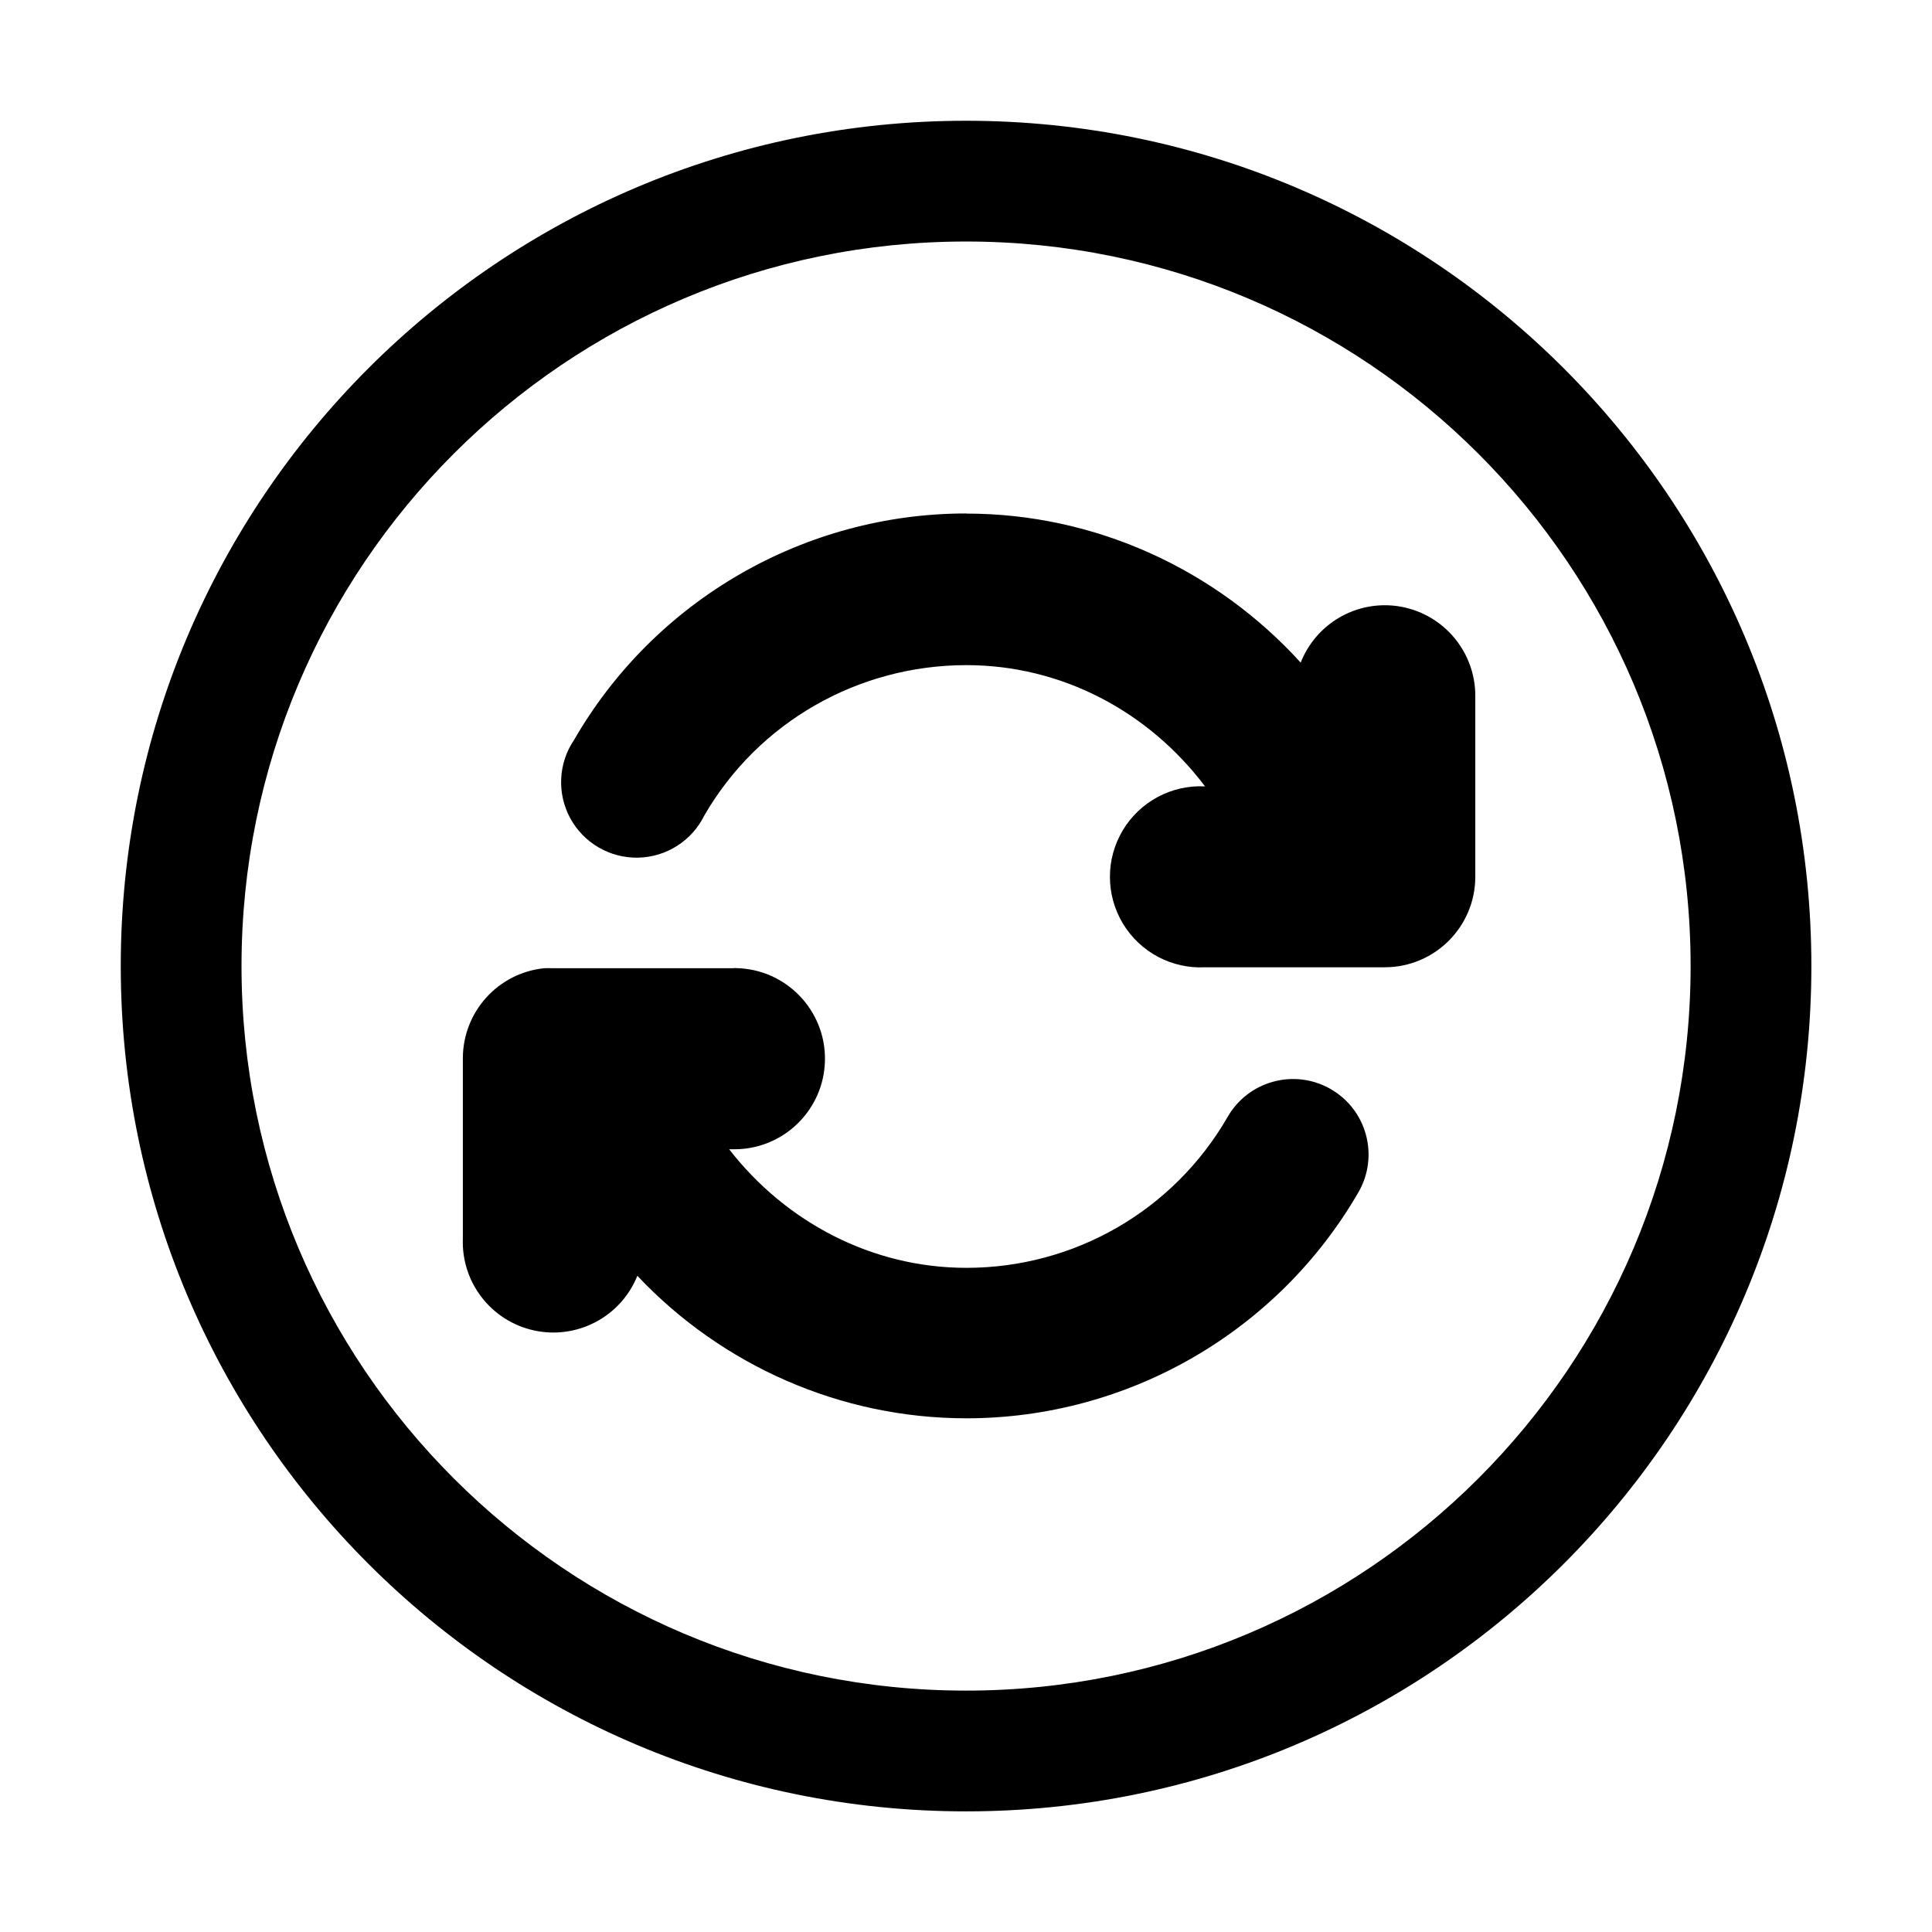
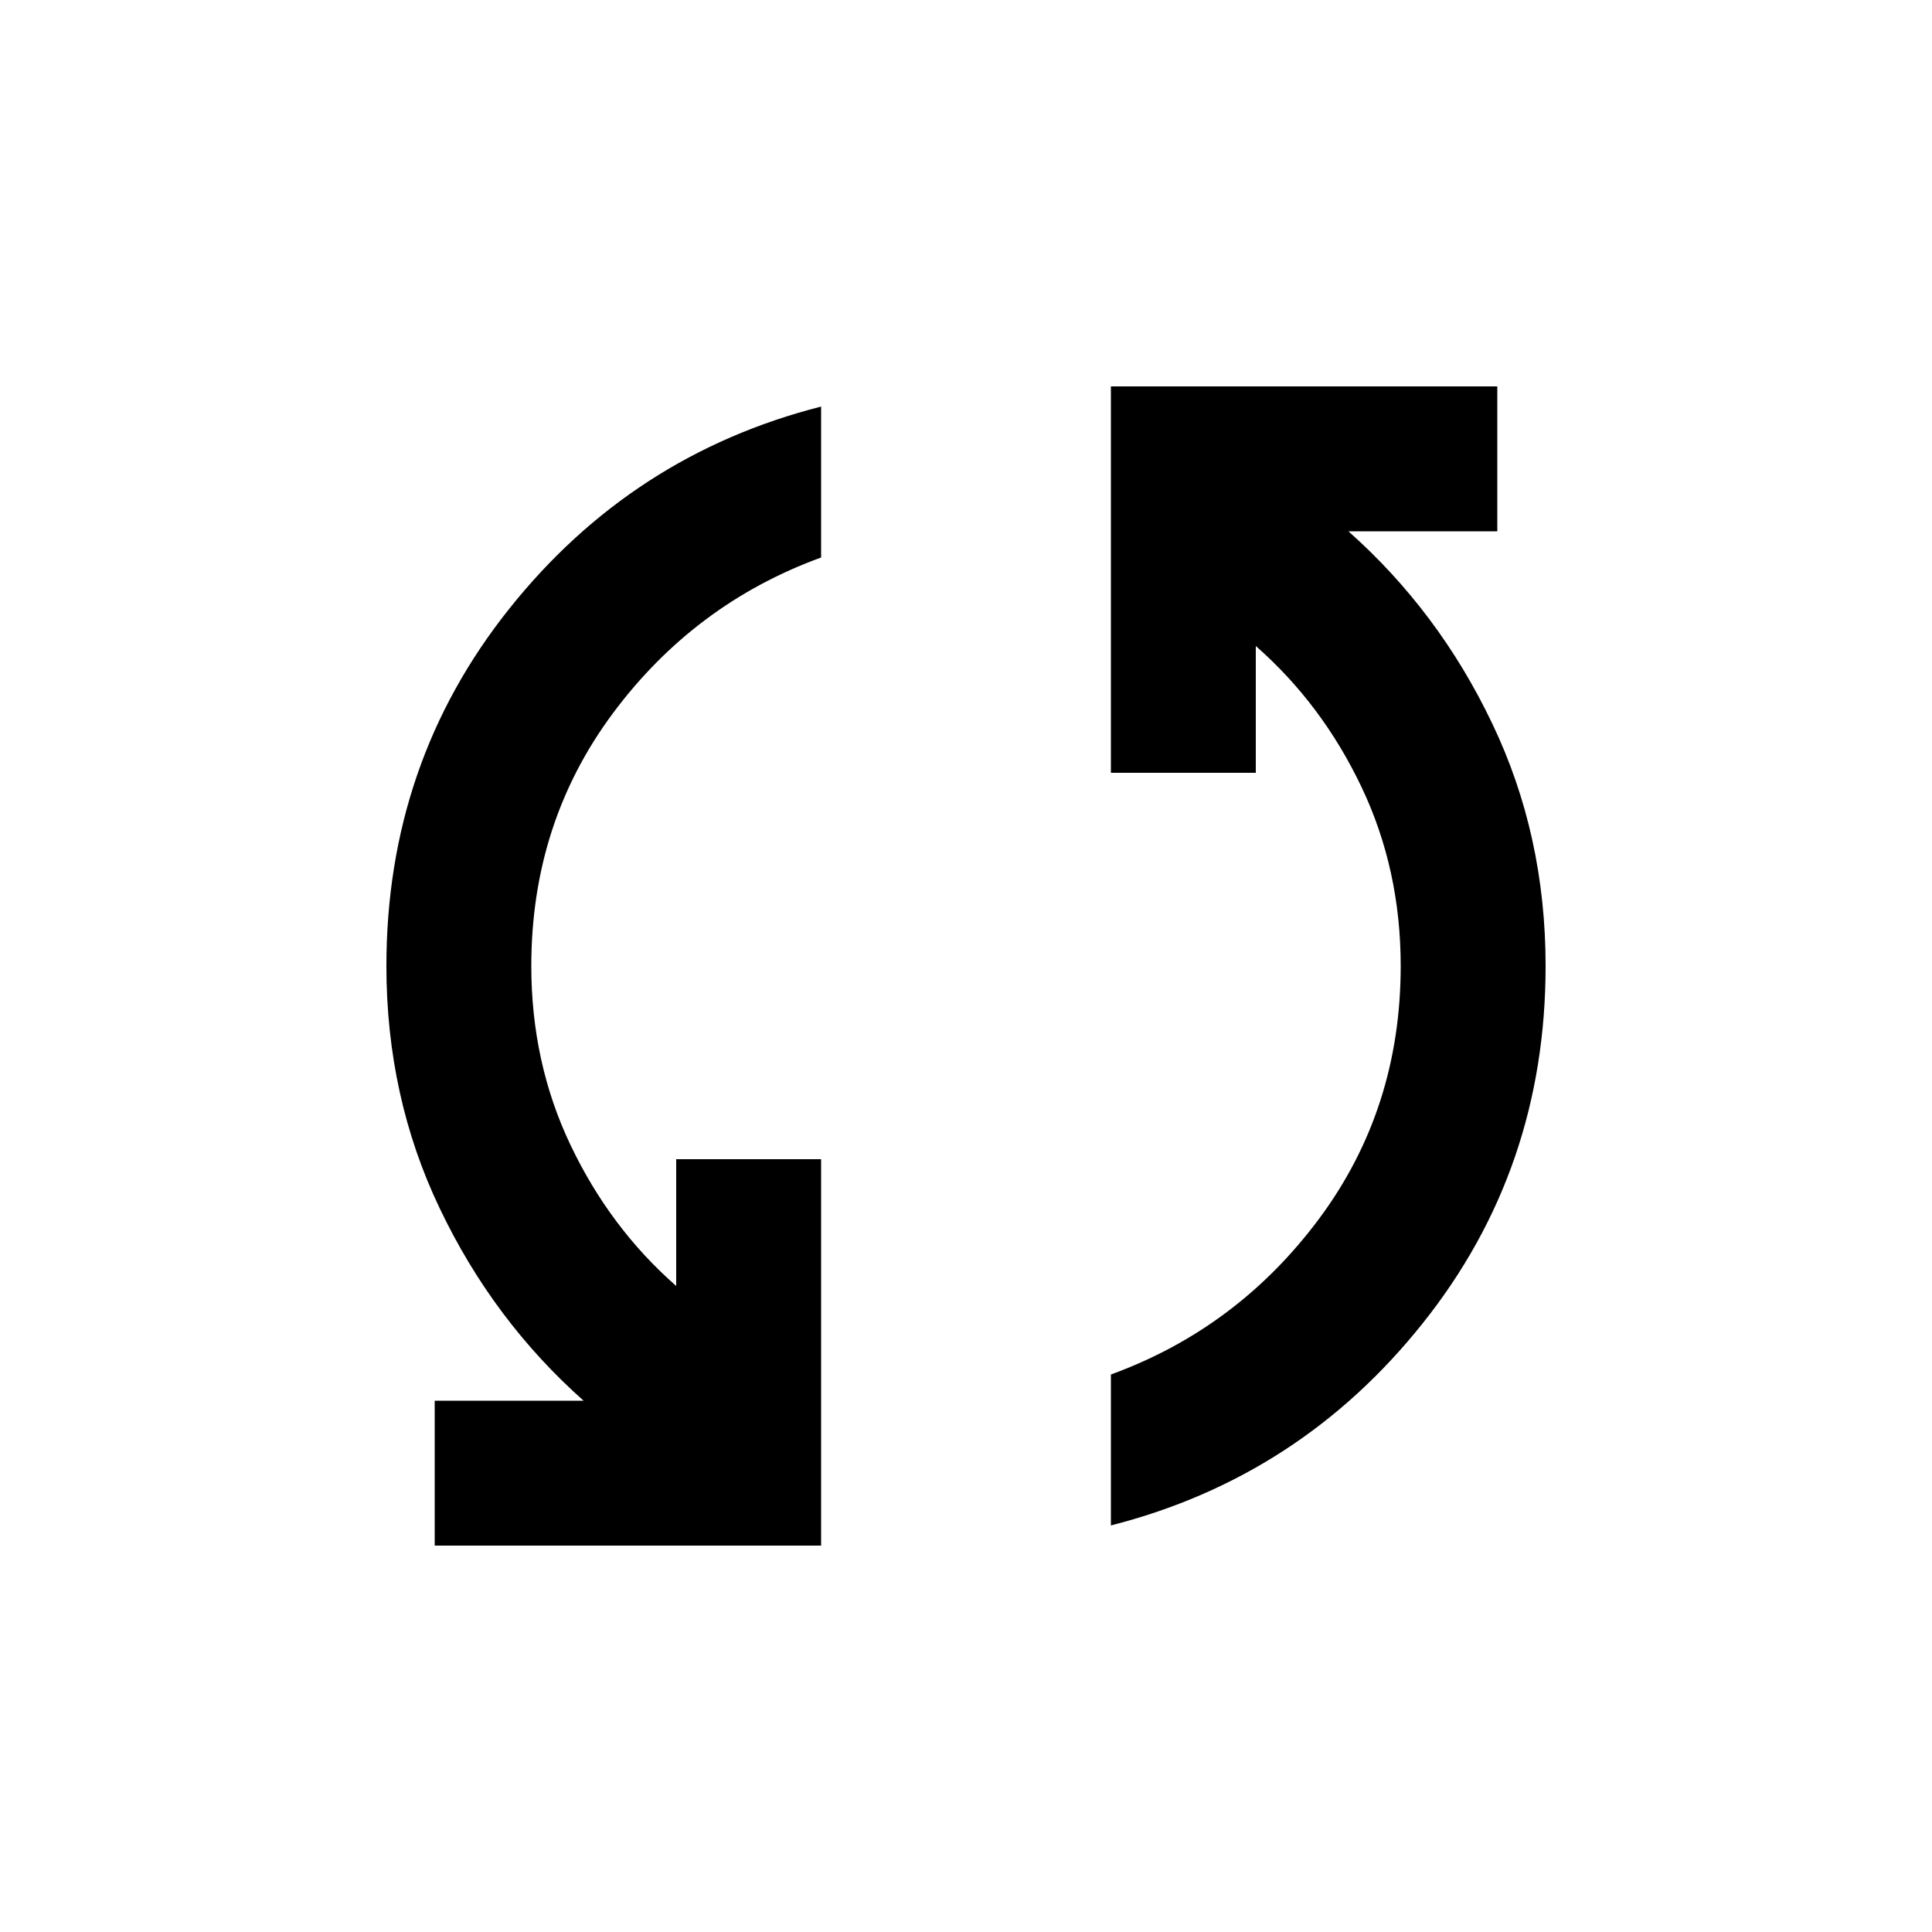
- <svg xmlns="http://www.w3.org/2000/svg" width="16" height="16" version="1.1" viewBox="0 0 4.233 4.233">
-   <path transform="scale(.26458)" d="m8 1a7 7 0 0 0-7 7 7 7 0 0 0 7 7 7 7 0 0 0 7-7 7 7 0 0 0-7-7zm0 1a6 6 0 0 1 6 6 6 6 0 0 1-6 6 6 6 0 0 1-6-6 6 6 0 0 1 6-6zm0.002 2.252c-1.339-1.47e-5 -2.579 0.716-3.248 1.875a0.625 0.625 0 1 0 1.078 0.627c0.447-0.774 1.276-1.246 2.17-1.246 0.79-8.4e-6 1.508 0.383 1.977 1.004a0.75 0.75 0 1 0 0.002 1.498h1.49a0.75 0.75 0 0 0 0.746-0.746v-1.49a0.75 0.75 0 0 0-0.76-0.762 0.75 0.75 0 0 0-0.686 0.475c-0.703-0.773-1.702-1.234-2.769-1.234zm-1.908 3.764a0.75 0.75 0 0 0-0.025 0.002h-1.492a0.75 0.75 0 0 0-0.072 0 0.75 0.75 0 0 0-0.672 0.744v1.492a0.75 0.75 0 0 0 1.445 0.311c0.7 0.742 1.681 1.18 2.725 1.18 1.339 2.1e-5 2.579-0.716 3.248-1.875a0.625 0.625 0 1 0-1.086-0.619c-0.447 0.774-1.268 1.248-2.162 1.248-0.78 1.2e-5 -1.494-0.376-1.965-0.982h0.031a0.75 0.75 0 1 0 0.025-1.5z" stroke-width=".829" />
+ <svg xmlns="http://www.w3.org/2000/svg" width="16" height="16" viewBox="0 0 16 16">
+   <path d="M3.6,12.8 L3.6,11.6 L4.833,11.6 L4.833,11.6 C4.333,11.156 3.936,10.625 3.642,10.008 C3.347,9.392 3.2,8.722 3.2,8 C3.2,6.878 3.539,5.892 4.217,5.042 C4.894,4.192 5.756,3.633 6.8,3.367 L6.8,4.617 C6.1,4.872 5.525,5.303 5.075,5.908 C4.625,6.514 4.4,7.211 4.4,8 C4.4,8.533 4.508,9.028 4.725,9.483 C4.942,9.939 5.233,10.328 5.6,10.65 L5.6,10.65 L5.6,9.6 L6.8,9.6 L6.8,12.8 L3.6,12.8 Z M9.2,12.633 L9.2,11.383 C9.9,11.128 10.475,10.697 10.925,10.092 C11.375,9.486 11.6,8.789 11.6,8 C11.6,7.467 11.492,6.972 11.275,6.517 C11.058,6.061 10.767,5.672 10.4,5.35 L10.4,5.35 L10.4,6.4 L9.2,6.4 L9.2,3.2 L12.4,3.2 L12.4,4.4 L11.167,4.4 L11.167,4.4 C11.667,4.844 12.064,5.375 12.358,5.992 C12.653,6.608 12.8,7.278 12.8,8 C12.8,9.122 12.461,10.108 11.783,10.958 C11.106,11.808 10.244,12.367 9.2,12.633 Z" />
</svg>
